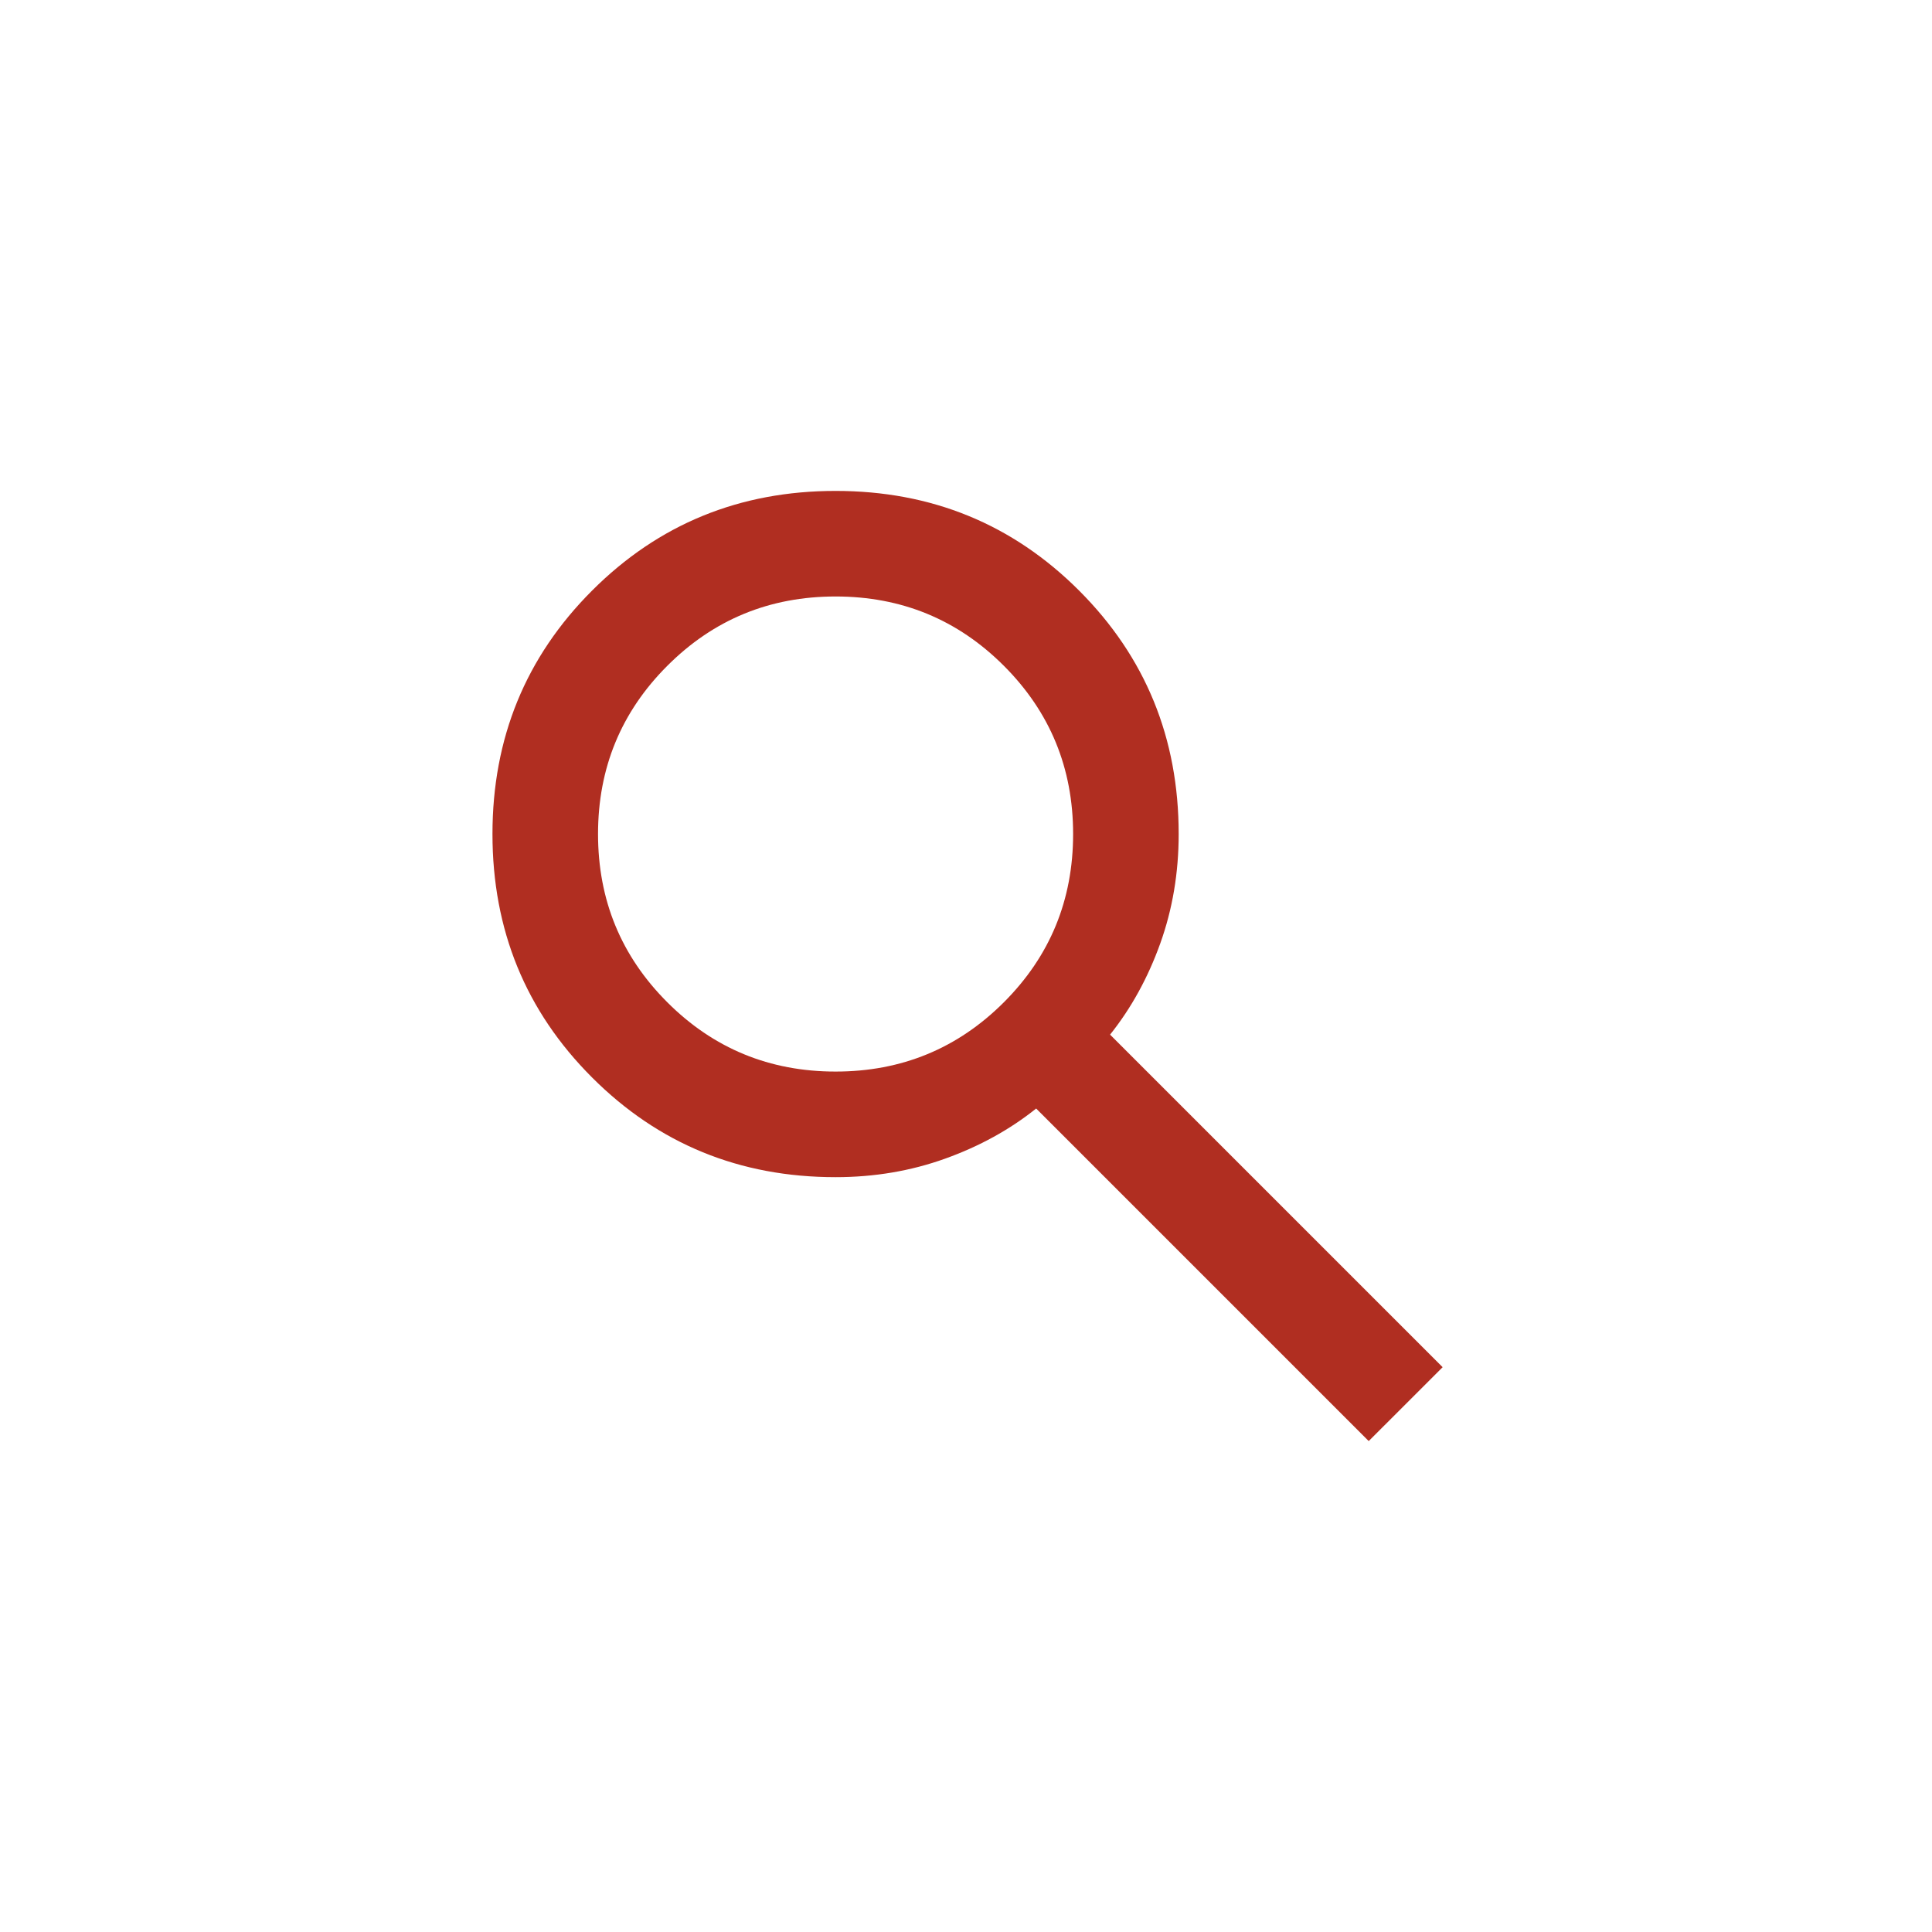
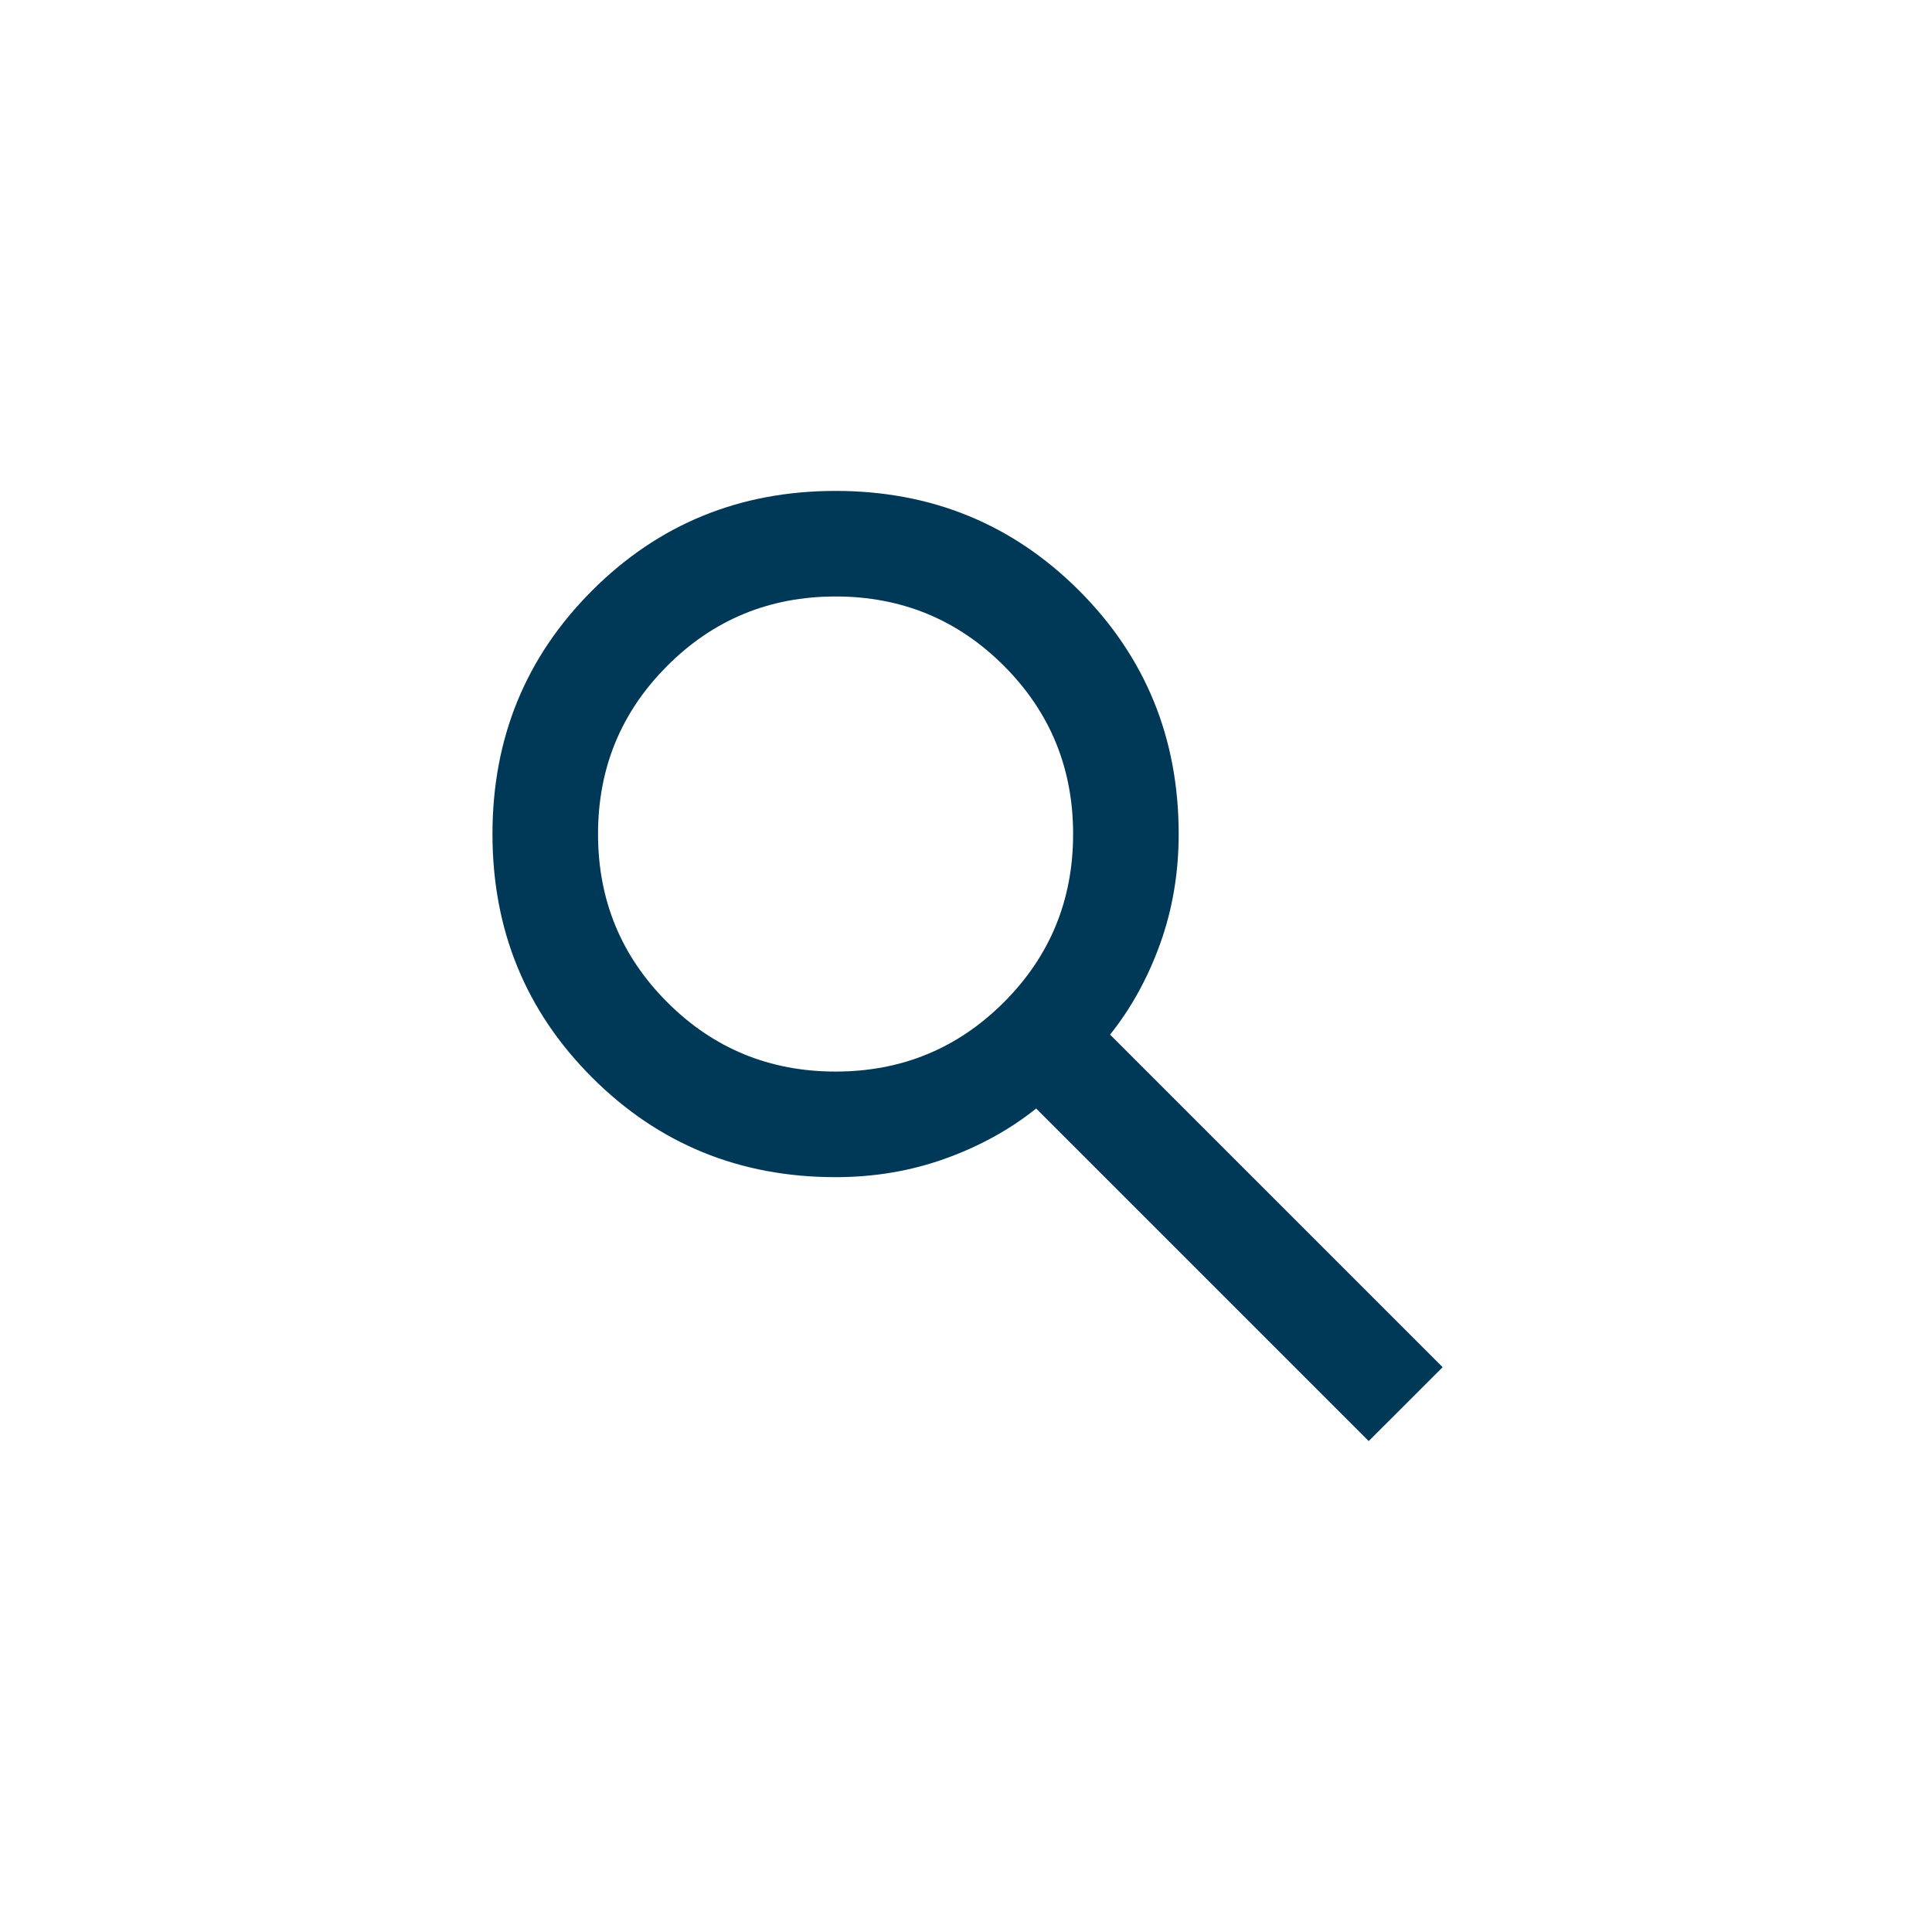
<svg xmlns="http://www.w3.org/2000/svg" width="61" height="61" viewBox="0 0 61 61" fill="none">
  <mask id="mask0_719_10604" style="mask-type:alpha" maskUnits="userSpaceOnUse" x="10" y="10" width="41" height="41">
    <rect x="10.549" y="10.5" width="40" height="40" fill="#D9D9D9" />
  </mask>
  <g mask="url(#mask0_719_10604)">
-     <path d="M43.215 45.5L32.715 35C31.882 35.667 30.924 36.194 29.84 36.583C28.757 36.972 27.604 37.167 26.382 37.167C23.354 37.167 20.792 36.118 18.695 34.021C16.597 31.924 15.549 29.361 15.549 26.333C15.549 23.306 16.597 20.743 18.695 18.646C20.792 16.549 23.354 15.5 26.382 15.5C29.41 15.5 31.972 16.549 34.07 18.646C36.167 20.743 37.215 23.306 37.215 26.333C37.215 27.556 37.021 28.708 36.632 29.792C36.243 30.875 35.715 31.833 35.049 32.667L45.549 43.167L43.215 45.5ZM26.382 33.833C28.465 33.833 30.236 33.104 31.695 31.646C33.153 30.188 33.882 28.417 33.882 26.333C33.882 24.25 33.153 22.479 31.695 21.021C30.236 19.562 28.465 18.833 26.382 18.833C24.299 18.833 22.528 19.562 21.07 21.021C19.611 22.479 18.882 24.25 18.882 26.333C18.882 28.417 19.611 30.188 21.07 31.646C22.528 33.104 24.299 33.833 26.382 33.833Z" fill="#b02e21" />
+     <path d="M43.215 45.5L32.715 35C31.882 35.667 30.924 36.194 29.84 36.583C28.757 36.972 27.604 37.167 26.382 37.167C23.354 37.167 20.792 36.118 18.695 34.021C16.597 31.924 15.549 29.361 15.549 26.333C15.549 23.306 16.597 20.743 18.695 18.646C20.792 16.549 23.354 15.5 26.382 15.5C29.41 15.5 31.972 16.549 34.07 18.646C36.167 20.743 37.215 23.306 37.215 26.333C37.215 27.556 37.021 28.708 36.632 29.792C36.243 30.875 35.715 31.833 35.049 32.667L45.549 43.167L43.215 45.5ZM26.382 33.833C28.465 33.833 30.236 33.104 31.695 31.646C33.153 30.188 33.882 28.417 33.882 26.333C33.882 24.25 33.153 22.479 31.695 21.021C30.236 19.562 28.465 18.833 26.382 18.833C24.299 18.833 22.528 19.562 21.07 21.021C19.611 22.479 18.882 24.25 18.882 26.333C18.882 28.417 19.611 30.188 21.07 31.646C22.528 33.104 24.299 33.833 26.382 33.833Z" fill="#003957" />
  </g>
</svg>
